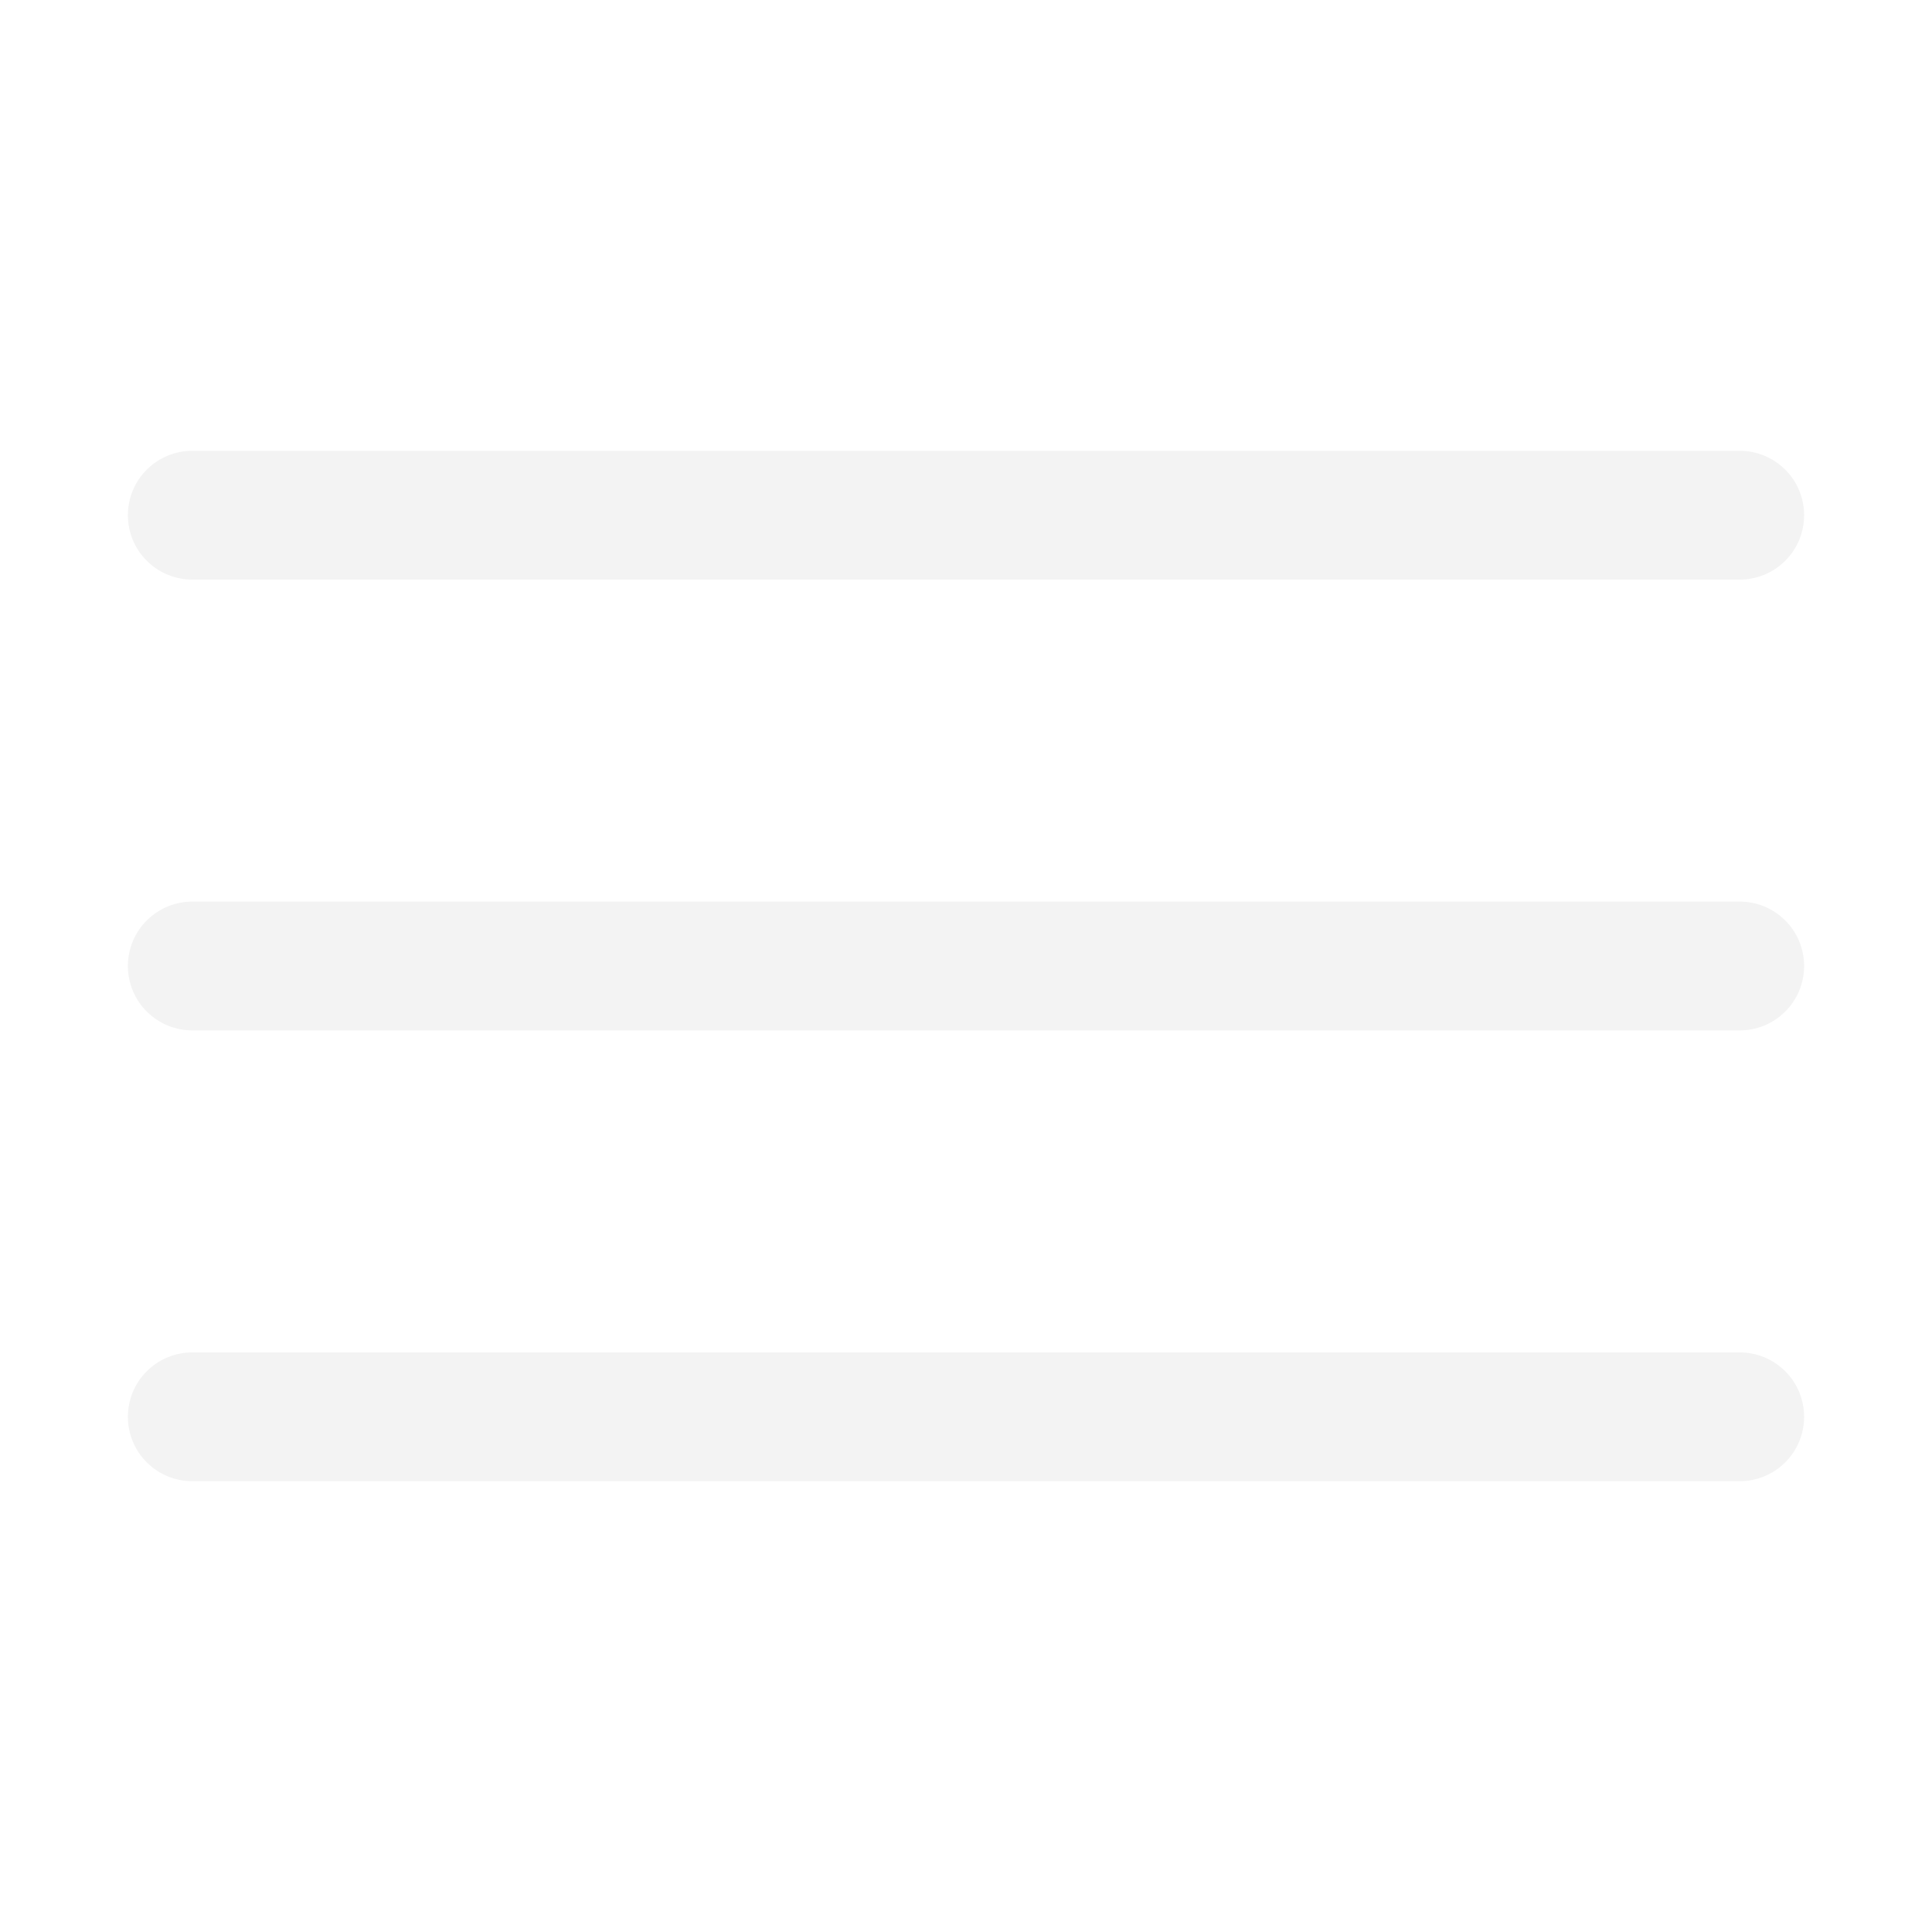
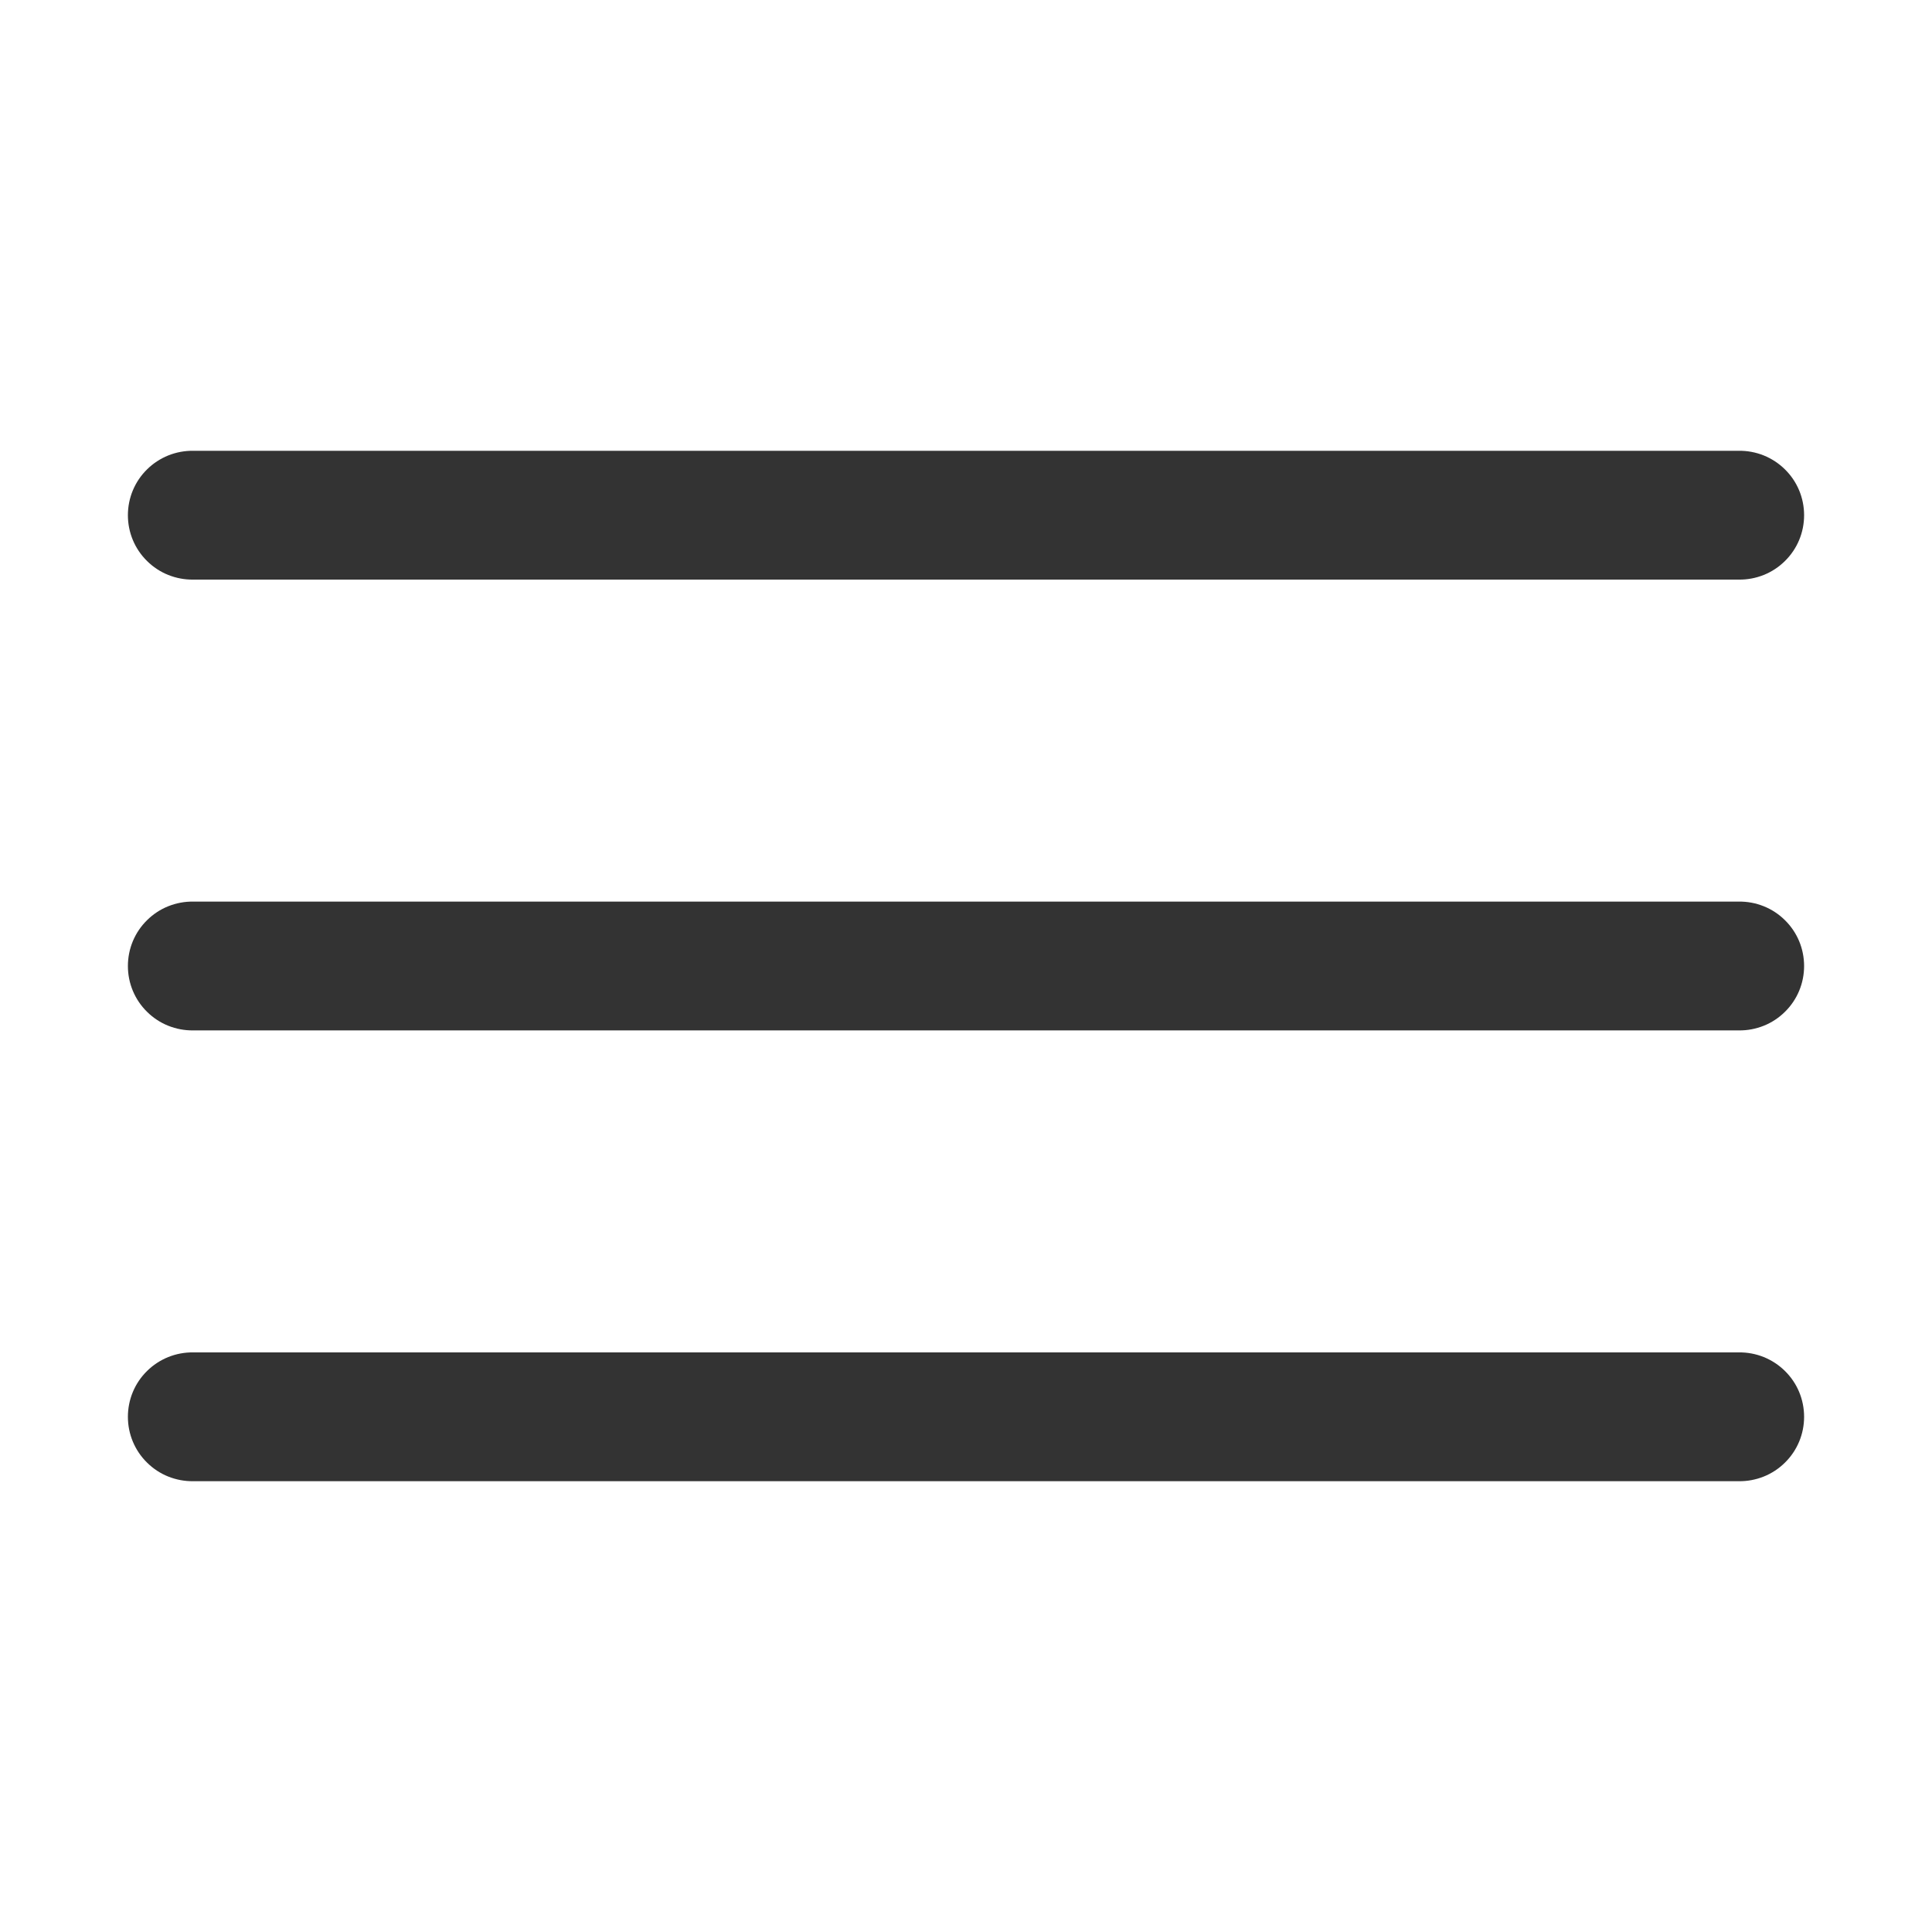
- <svg xmlns="http://www.w3.org/2000/svg" width="30" height="30" viewBox="0 0 30 30" fill="none">
-   <path d="M3 7C2.868 6.998 2.736 7.023 2.613 7.072C2.49 7.122 2.378 7.195 2.284 7.288C2.189 7.381 2.114 7.492 2.063 7.614C2.012 7.736 1.986 7.868 1.986 8C1.986 8.133 2.012 8.264 2.063 8.386C2.114 8.508 2.189 8.619 2.284 8.712C2.378 8.805 2.49 8.879 2.613 8.928C2.736 8.977 2.868 9.002 3 9H27C27.133 9.002 27.264 8.977 27.387 8.928C27.51 8.879 27.622 8.805 27.716 8.712C27.811 8.619 27.886 8.508 27.937 8.386C27.988 8.264 28.014 8.133 28.014 8C28.014 7.868 27.988 7.736 27.937 7.614C27.886 7.492 27.811 7.381 27.716 7.288C27.622 7.195 27.51 7.122 27.387 7.072C27.264 7.023 27.133 6.998 27 7H3ZM3 14C2.868 13.998 2.736 14.023 2.613 14.072C2.49 14.121 2.378 14.195 2.284 14.288C2.189 14.381 2.114 14.492 2.063 14.614C2.012 14.736 1.986 14.868 1.986 15C1.986 15.133 2.012 15.264 2.063 15.386C2.114 15.508 2.189 15.619 2.284 15.712C2.378 15.805 2.49 15.879 2.613 15.928C2.736 15.977 2.868 16.002 3 16H27C27.133 16.002 27.264 15.977 27.387 15.928C27.51 15.879 27.622 15.805 27.716 15.712C27.811 15.619 27.886 15.508 27.937 15.386C27.988 15.264 28.014 15.133 28.014 15C28.014 14.868 27.988 14.736 27.937 14.614C27.886 14.492 27.811 14.381 27.716 14.288C27.622 14.195 27.51 14.121 27.387 14.072C27.264 14.023 27.133 13.998 27 14H3ZM3 21C2.868 20.998 2.736 21.023 2.613 21.072C2.49 21.122 2.378 21.195 2.284 21.288C2.189 21.381 2.114 21.492 2.063 21.614C2.012 21.736 1.986 21.868 1.986 22C1.986 22.133 2.012 22.264 2.063 22.386C2.114 22.508 2.189 22.619 2.284 22.712C2.378 22.805 2.49 22.879 2.613 22.928C2.736 22.977 2.868 23.002 3 23H27C27.133 23.002 27.264 22.977 27.387 22.928C27.51 22.879 27.622 22.805 27.716 22.712C27.811 22.619 27.886 22.508 27.937 22.386C27.988 22.264 28.014 22.133 28.014 22C28.014 21.868 27.988 21.736 27.937 21.614C27.886 21.492 27.811 21.381 27.716 21.288C27.622 21.195 27.51 21.122 27.387 21.072C27.264 21.023 27.133 20.998 27 21H3Z" fill="#F3F3F3" />
+ <svg xmlns="http://www.w3.org/2000/svg" width="30" height="30" viewBox="0 0 30 30" fill="#333">
+   <path d="M3 7C2.868 6.998 2.736 7.023 2.613 7.072C2.49 7.122 2.378 7.195 2.284 7.288C2.189 7.381 2.114 7.492 2.063 7.614C2.012 7.736 1.986 7.868 1.986 8C1.986 8.133 2.012 8.264 2.063 8.386C2.114 8.508 2.189 8.619 2.284 8.712C2.378 8.805 2.49 8.879 2.613 8.928C2.736 8.977 2.868 9.002 3 9H27C27.133 9.002 27.264 8.977 27.387 8.928C27.51 8.879 27.622 8.805 27.716 8.712C27.811 8.619 27.886 8.508 27.937 8.386C27.988 8.264 28.014 8.133 28.014 8C28.014 7.868 27.988 7.736 27.937 7.614C27.886 7.492 27.811 7.381 27.716 7.288C27.622 7.195 27.51 7.122 27.387 7.072C27.264 7.023 27.133 6.998 27 7H3ZM3 14C2.868 13.998 2.736 14.023 2.613 14.072C2.49 14.121 2.378 14.195 2.284 14.288C2.189 14.381 2.114 14.492 2.063 14.614C2.012 14.736 1.986 14.868 1.986 15C1.986 15.133 2.012 15.264 2.063 15.386C2.114 15.508 2.189 15.619 2.284 15.712C2.378 15.805 2.49 15.879 2.613 15.928C2.736 15.977 2.868 16.002 3 16H27C27.133 16.002 27.264 15.977 27.387 15.928C27.51 15.879 27.622 15.805 27.716 15.712C27.811 15.619 27.886 15.508 27.937 15.386C27.988 15.264 28.014 15.133 28.014 15C28.014 14.868 27.988 14.736 27.937 14.614C27.886 14.492 27.811 14.381 27.716 14.288C27.622 14.195 27.51 14.121 27.387 14.072C27.264 14.023 27.133 13.998 27 14H3ZM3 21C2.868 20.998 2.736 21.023 2.613 21.072C2.49 21.122 2.378 21.195 2.284 21.288C2.189 21.381 2.114 21.492 2.063 21.614C2.012 21.736 1.986 21.868 1.986 22C1.986 22.133 2.012 22.264 2.063 22.386C2.114 22.508 2.189 22.619 2.284 22.712C2.378 22.805 2.49 22.879 2.613 22.928C2.736 22.977 2.868 23.002 3 23H27C27.133 23.002 27.264 22.977 27.387 22.928C27.51 22.879 27.622 22.805 27.716 22.712C27.811 22.619 27.886 22.508 27.937 22.386C27.988 22.264 28.014 22.133 28.014 22C28.014 21.868 27.988 21.736 27.937 21.614C27.886 21.492 27.811 21.381 27.716 21.288C27.622 21.195 27.51 21.122 27.387 21.072C27.264 21.023 27.133 20.998 27 21H3Z" />
</svg>
